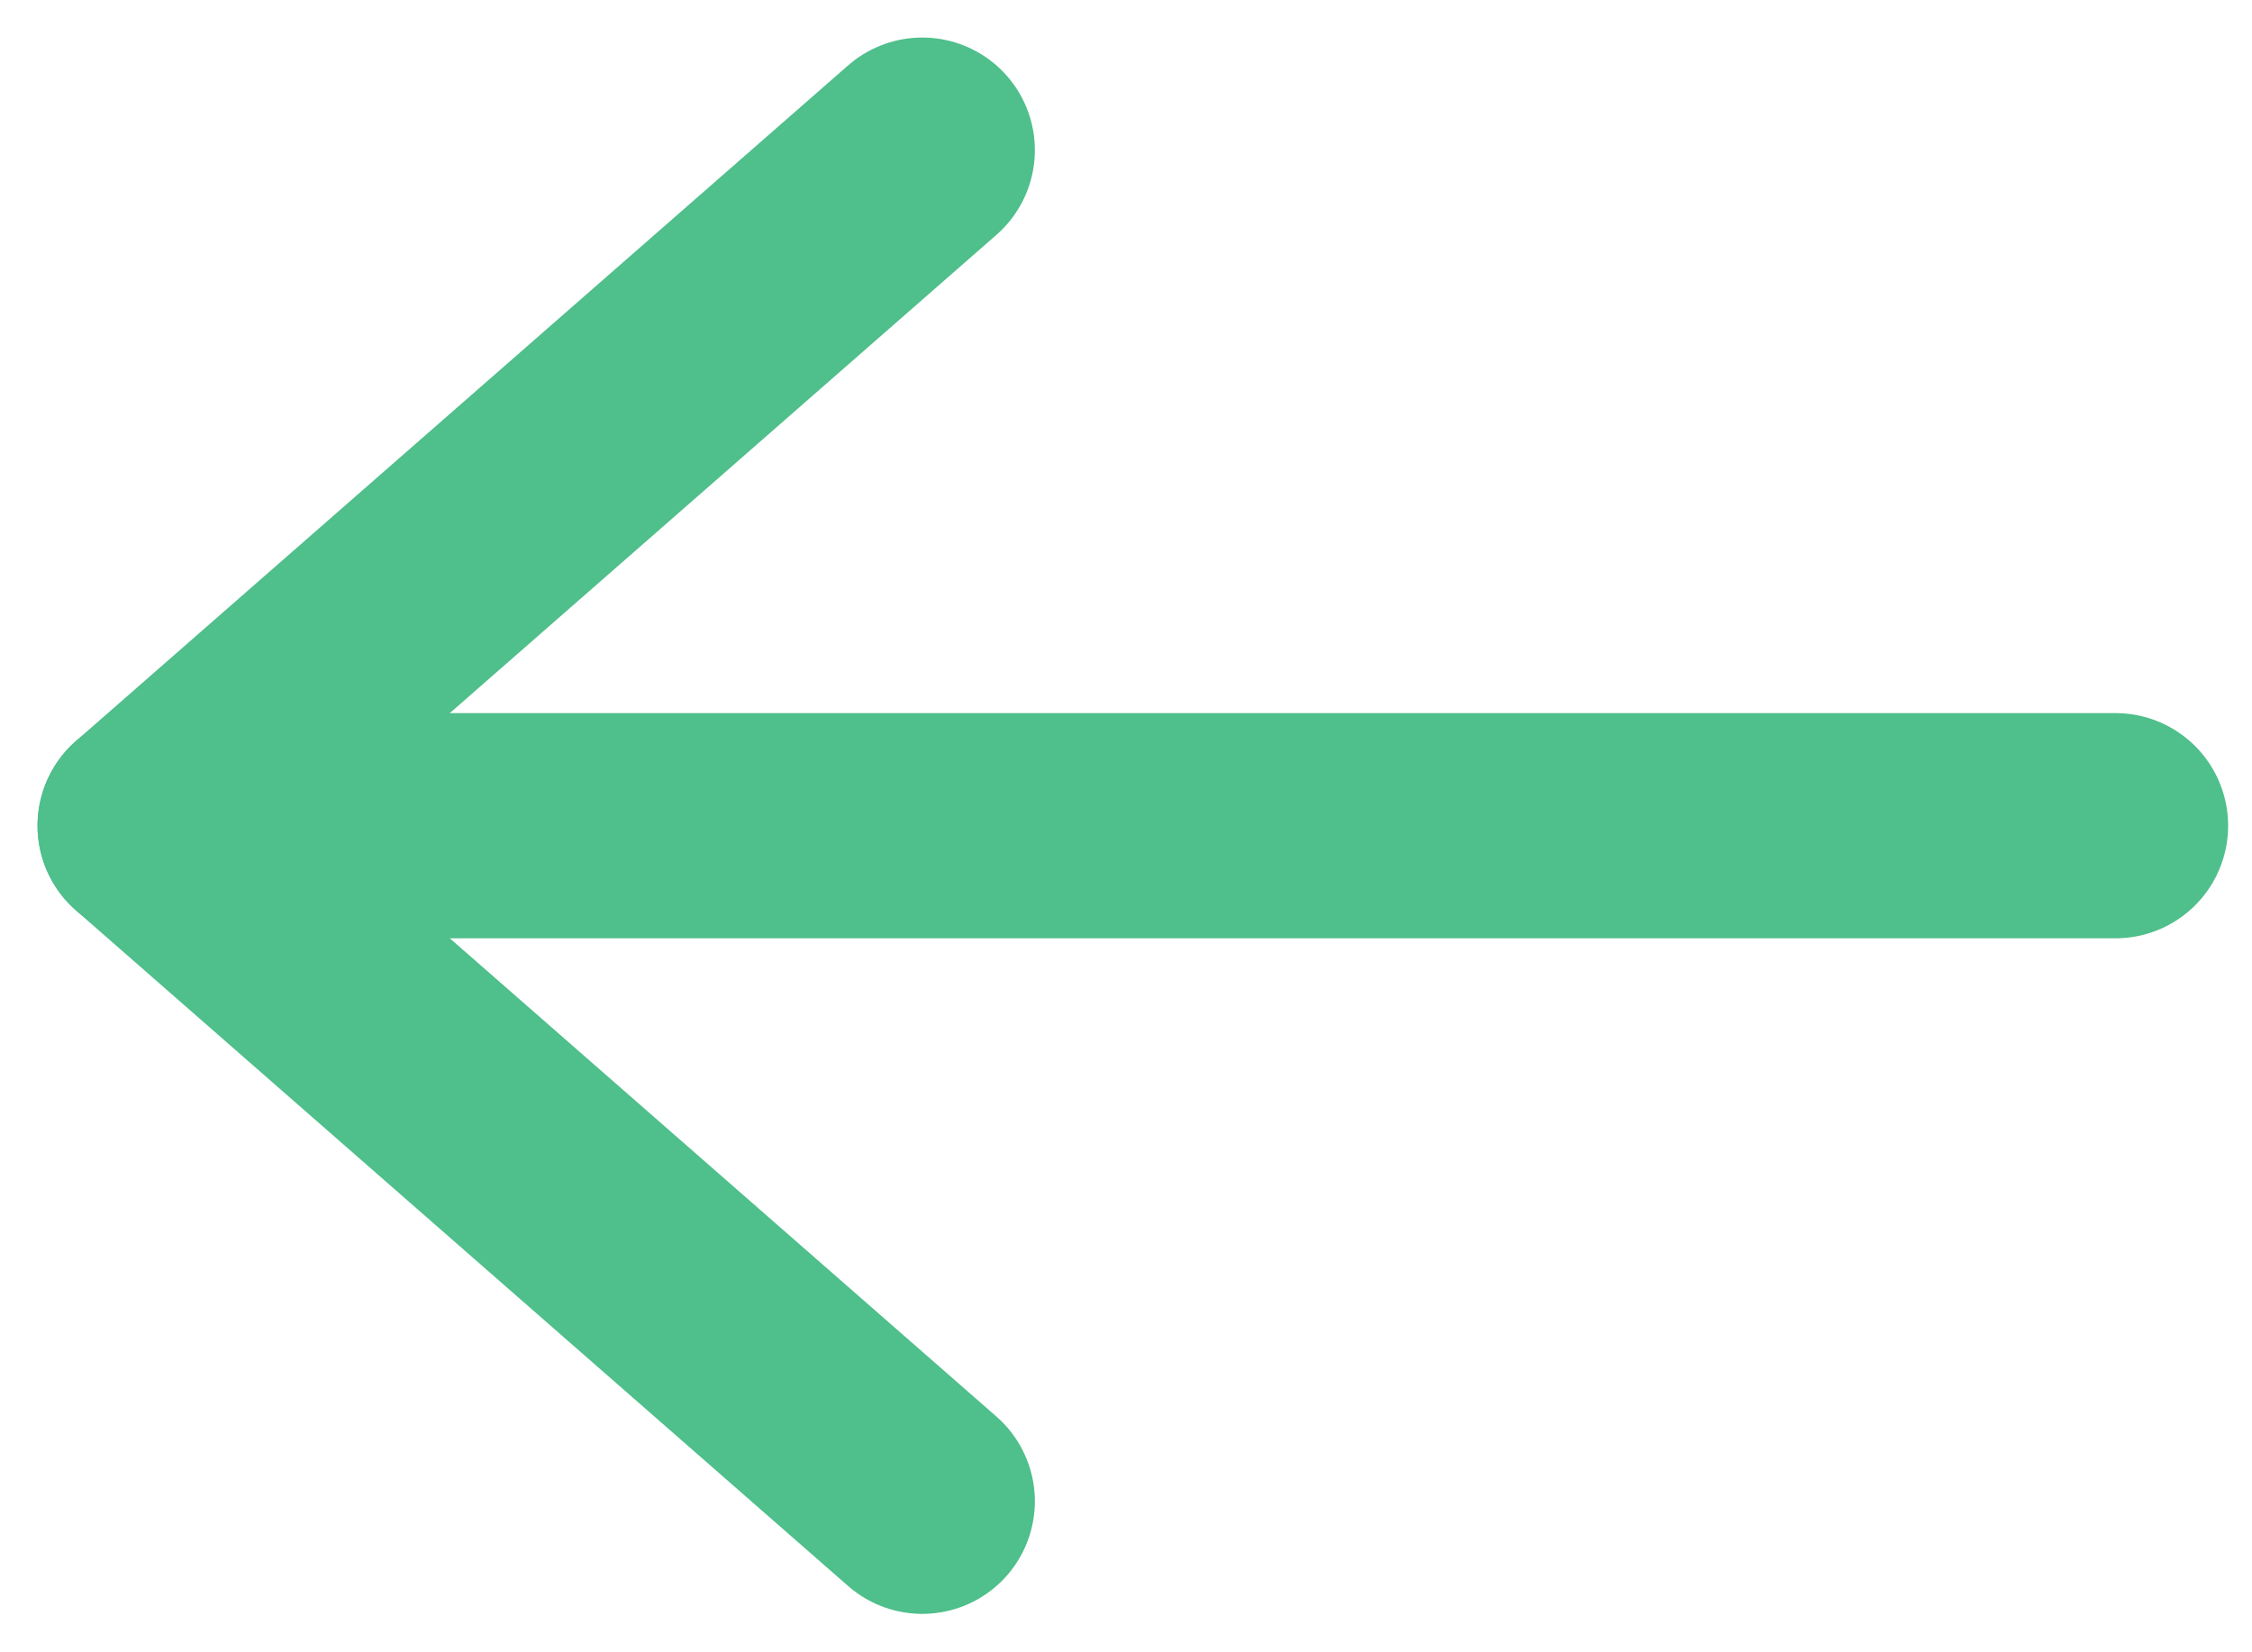
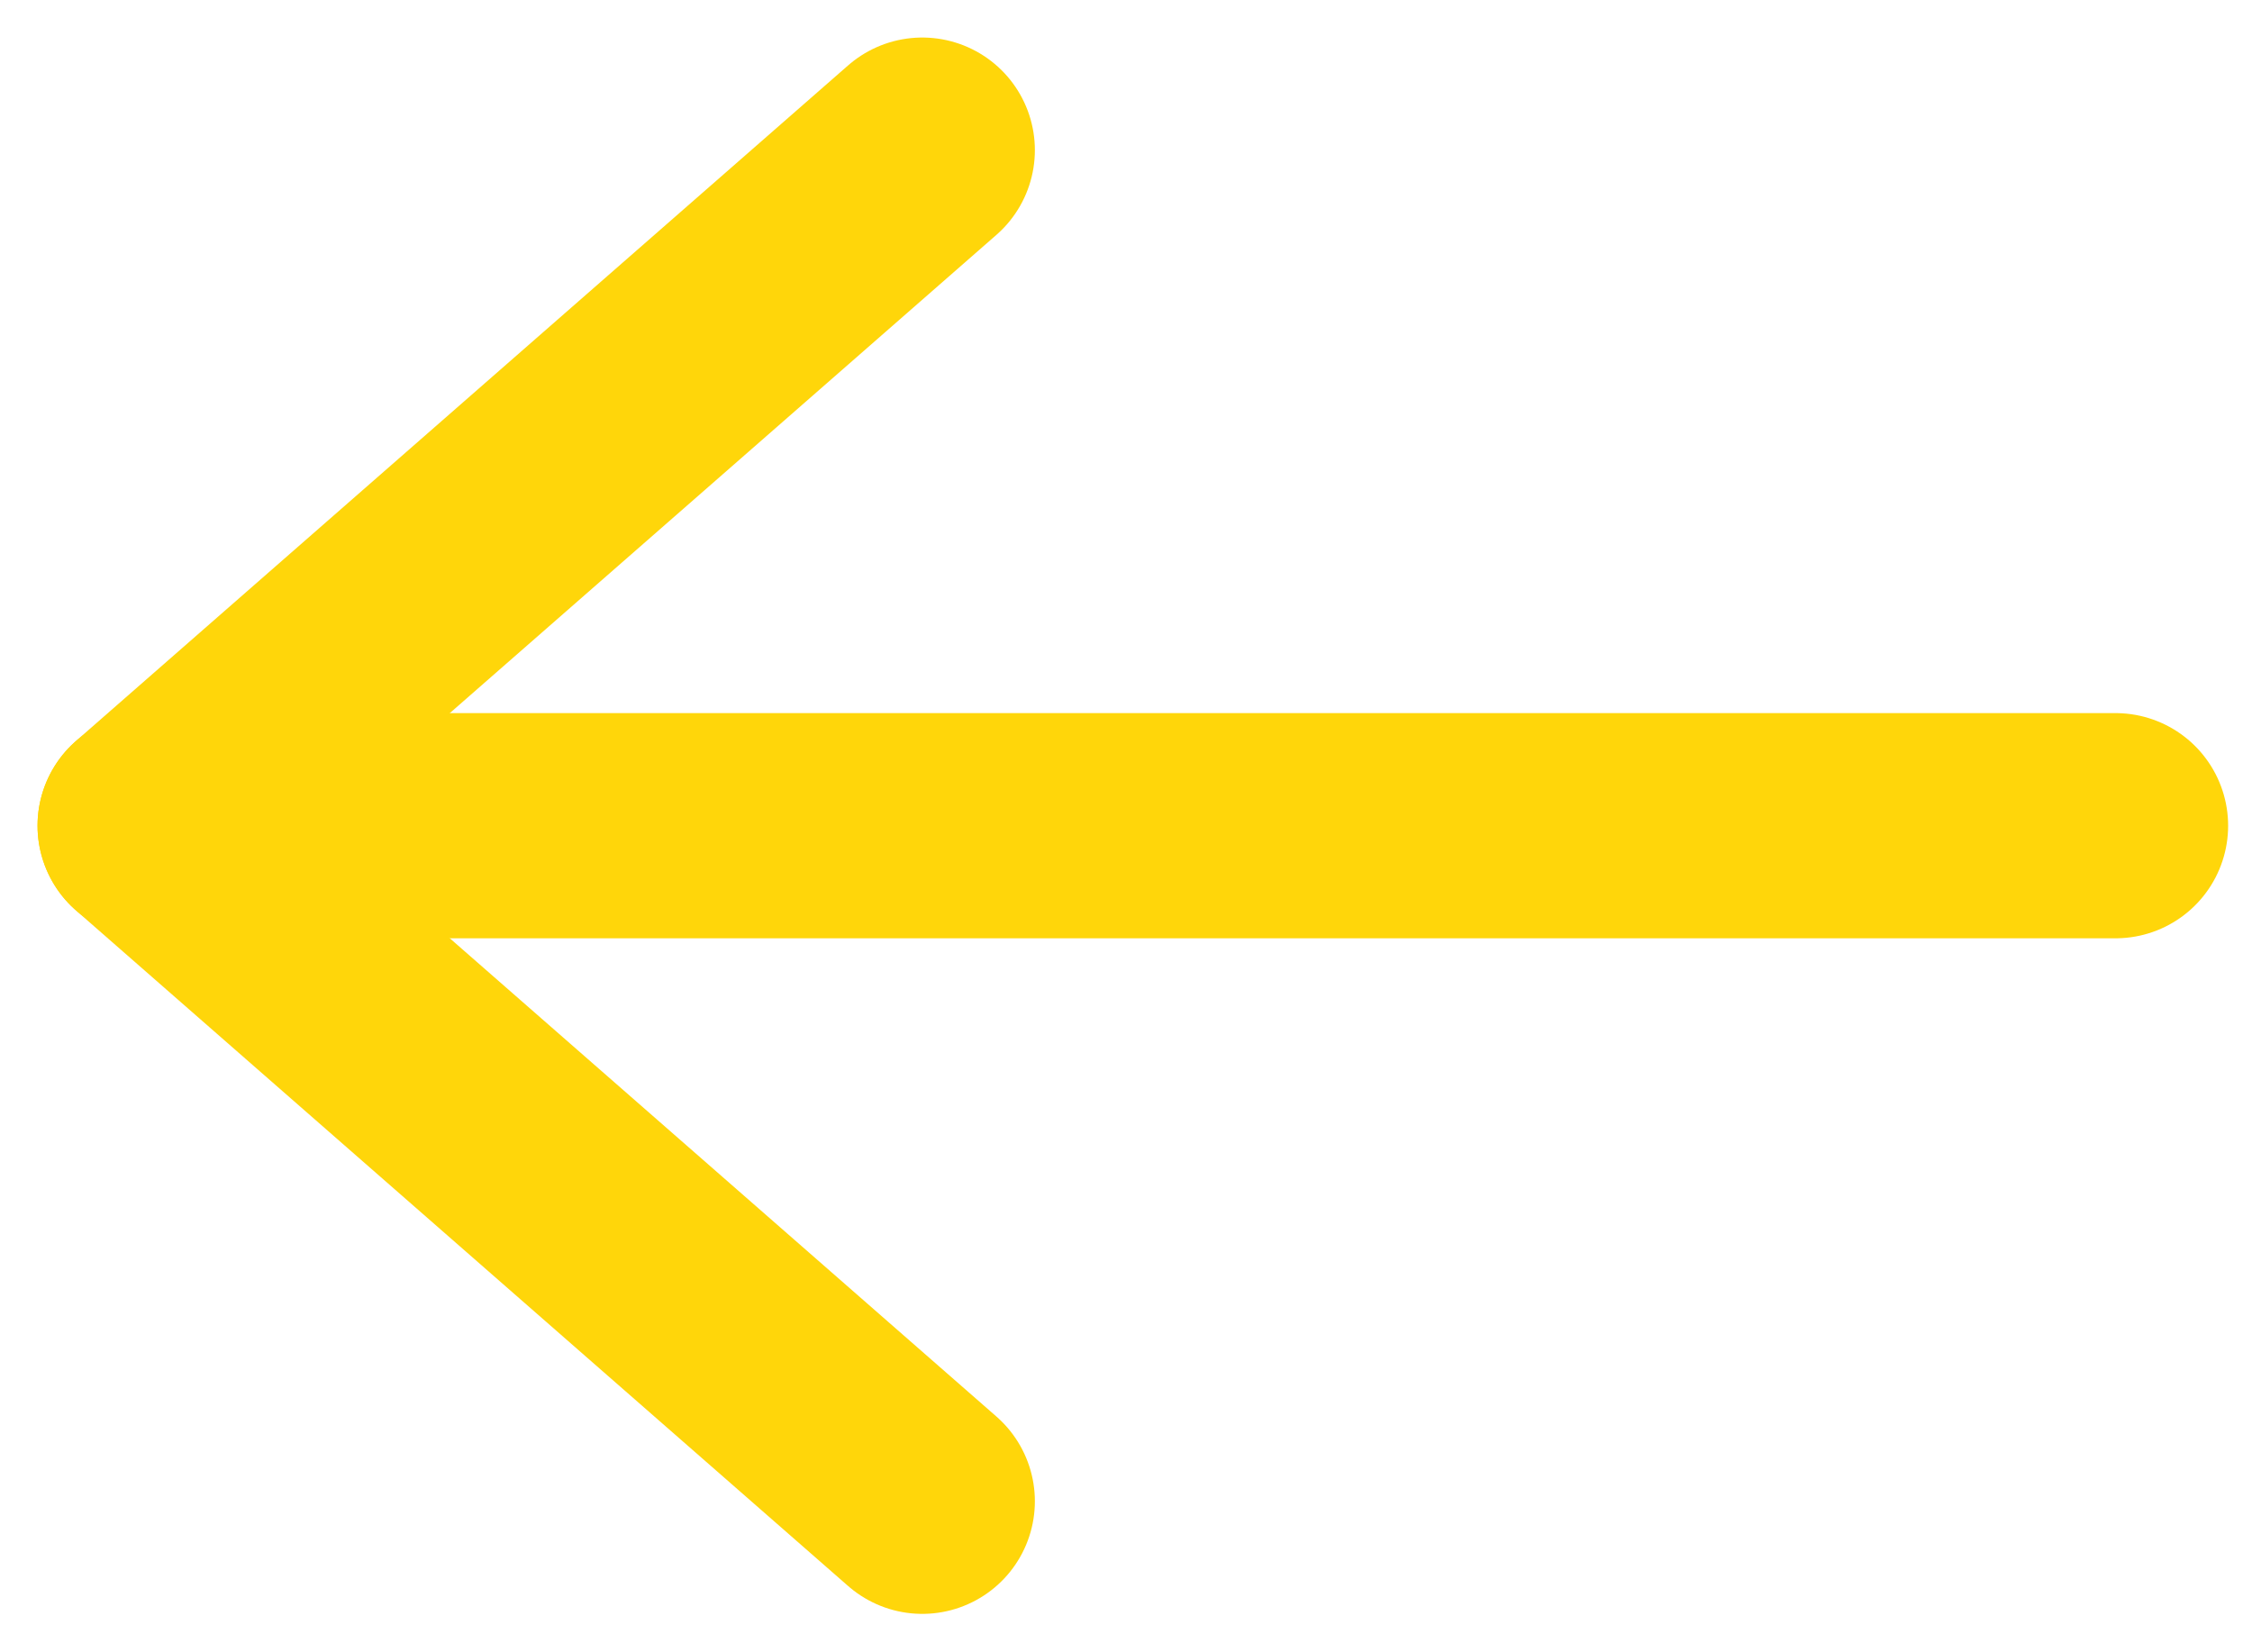
<svg xmlns="http://www.w3.org/2000/svg" width="15" height="11" viewBox="0 0 15 11" fill="none">
-   <path d="M14.091 5.5H1" stroke="#4FBF8B" stroke-width="1.5" stroke-linecap="round" stroke-linejoin="round" />
-   <path d="M6.143 10L1 5.5L6.143 1" stroke="#4FBF8B" stroke-width="1.5" stroke-linecap="round" stroke-linejoin="round" />
+   <path d="M14.091 5.5H1" stroke="#ffd60a" stroke-width="1.5" stroke-linecap="round" stroke-linejoin="round" />
+   <path d="M6.143 10L1 5.5L6.143 1" stroke="#ffd60a" stroke-width="1.5" stroke-linecap="round" stroke-linejoin="round" />
</svg>
